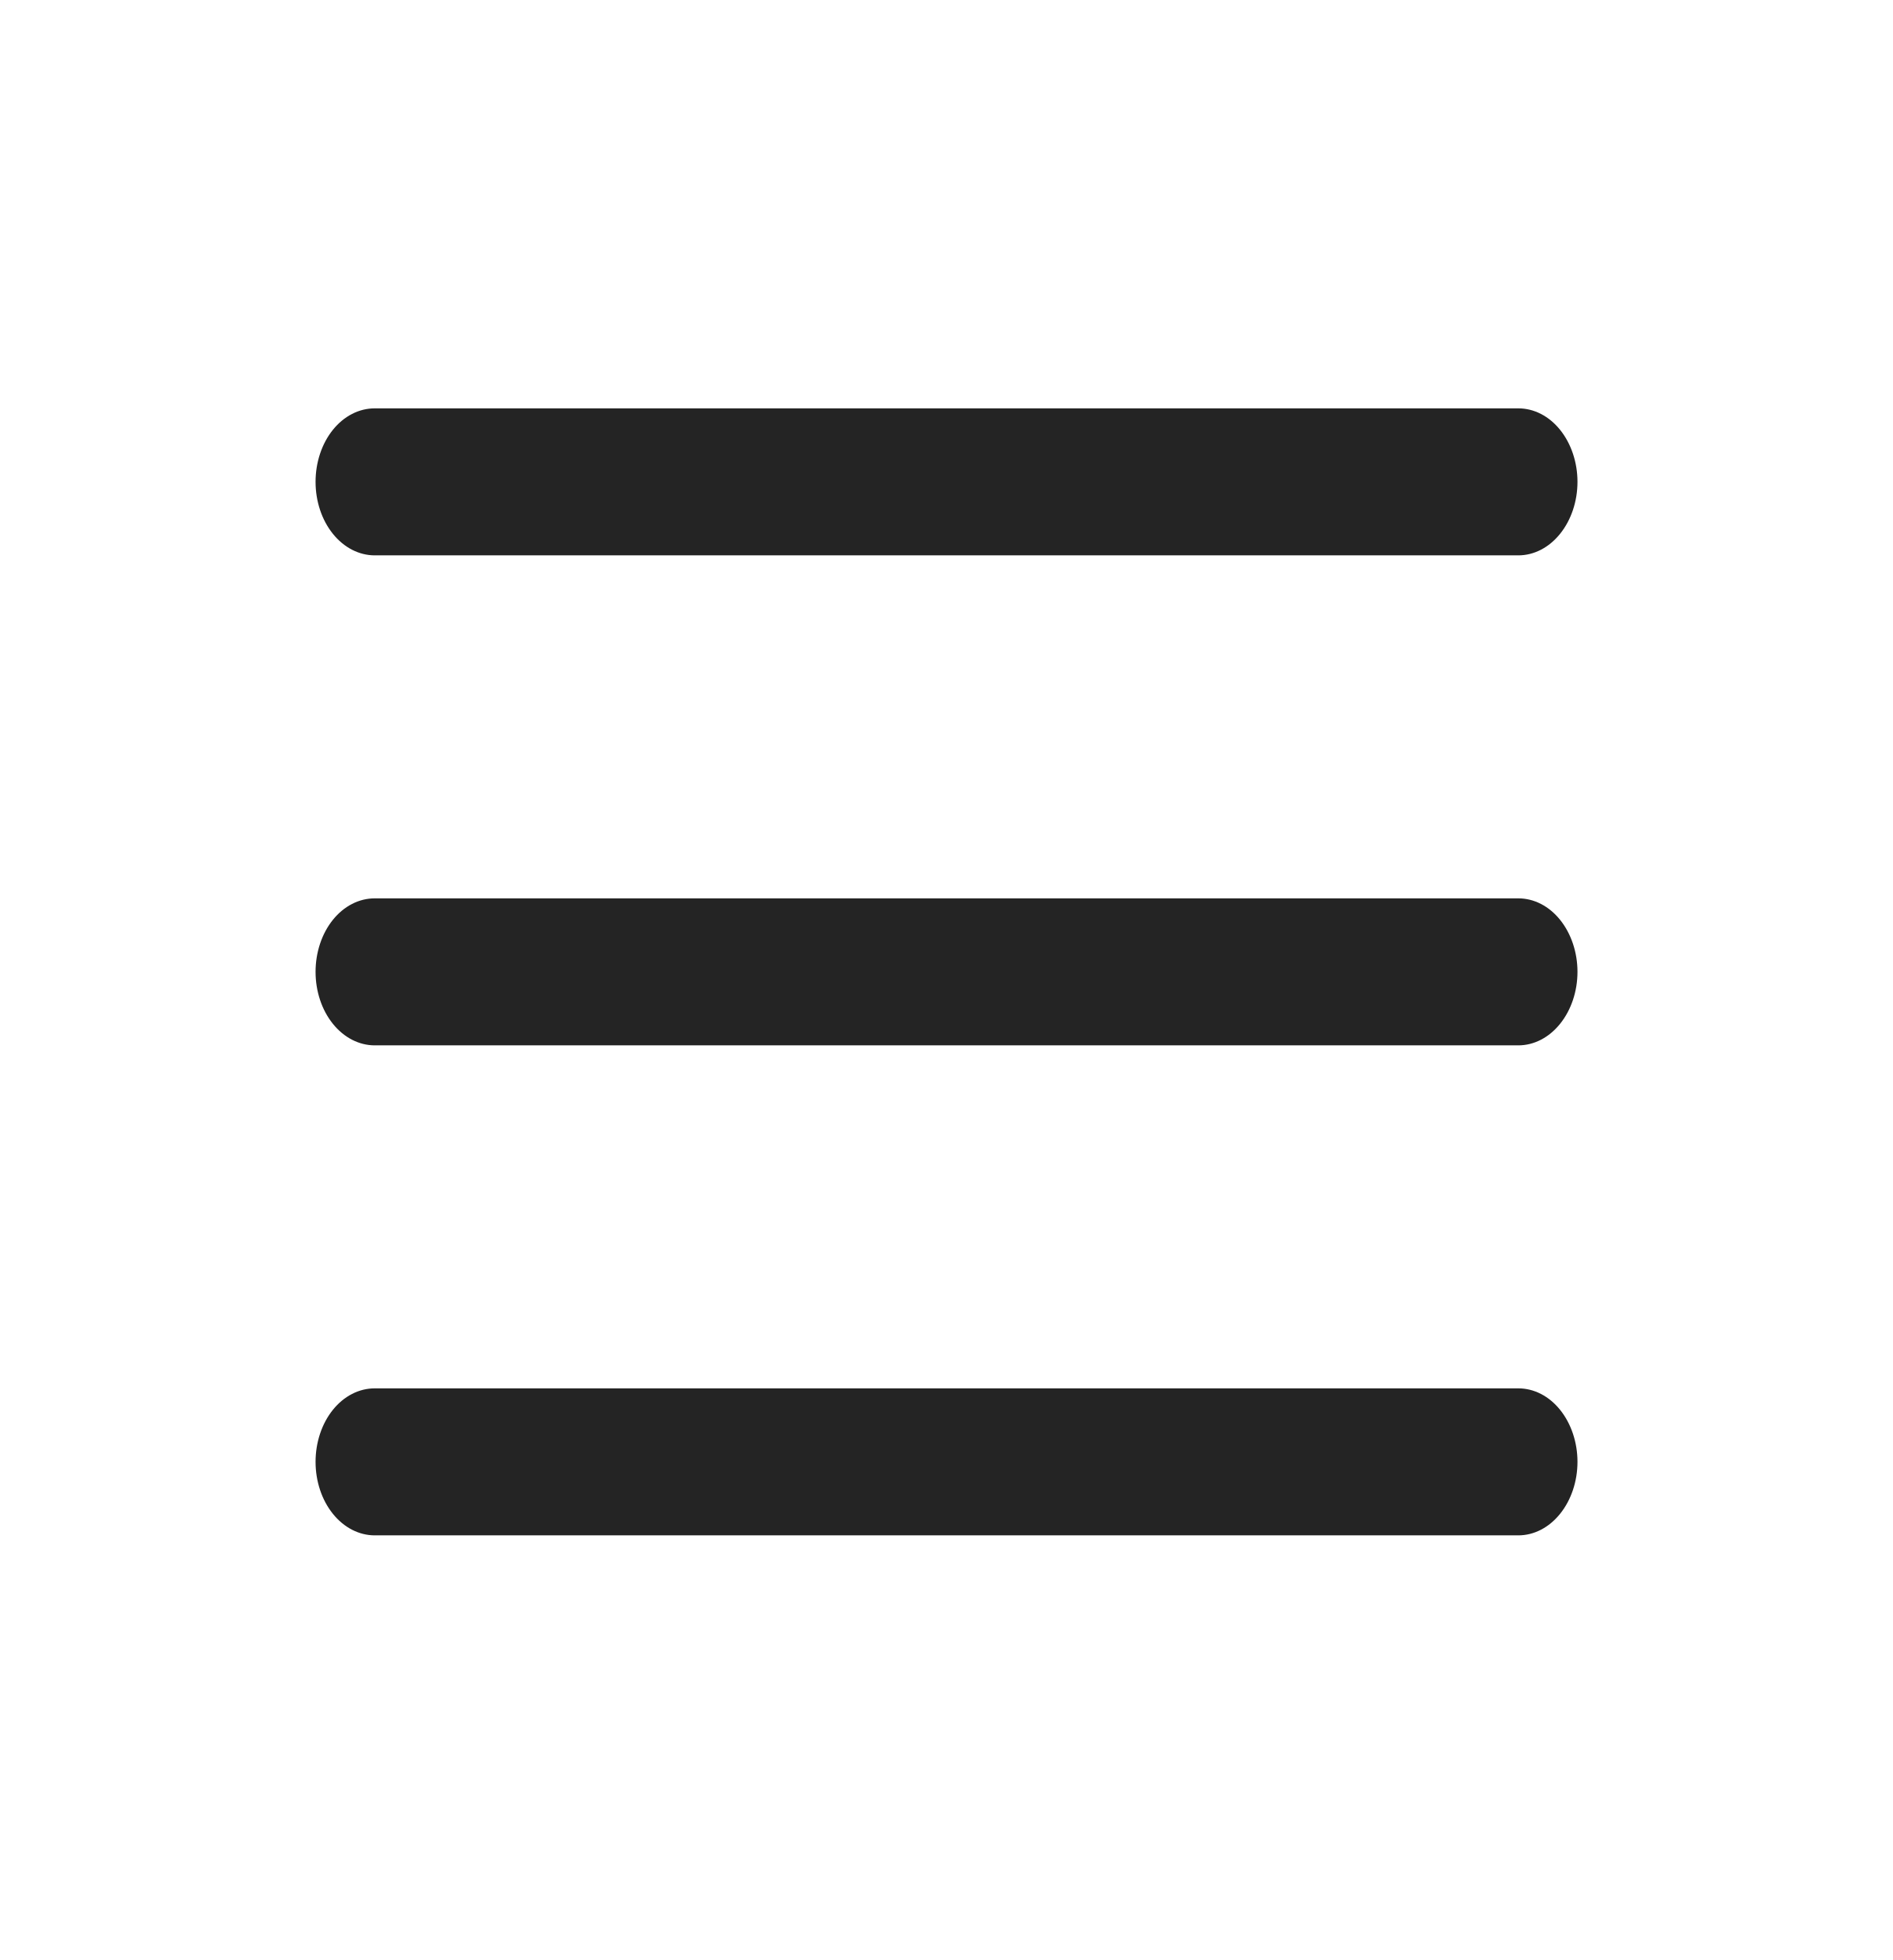
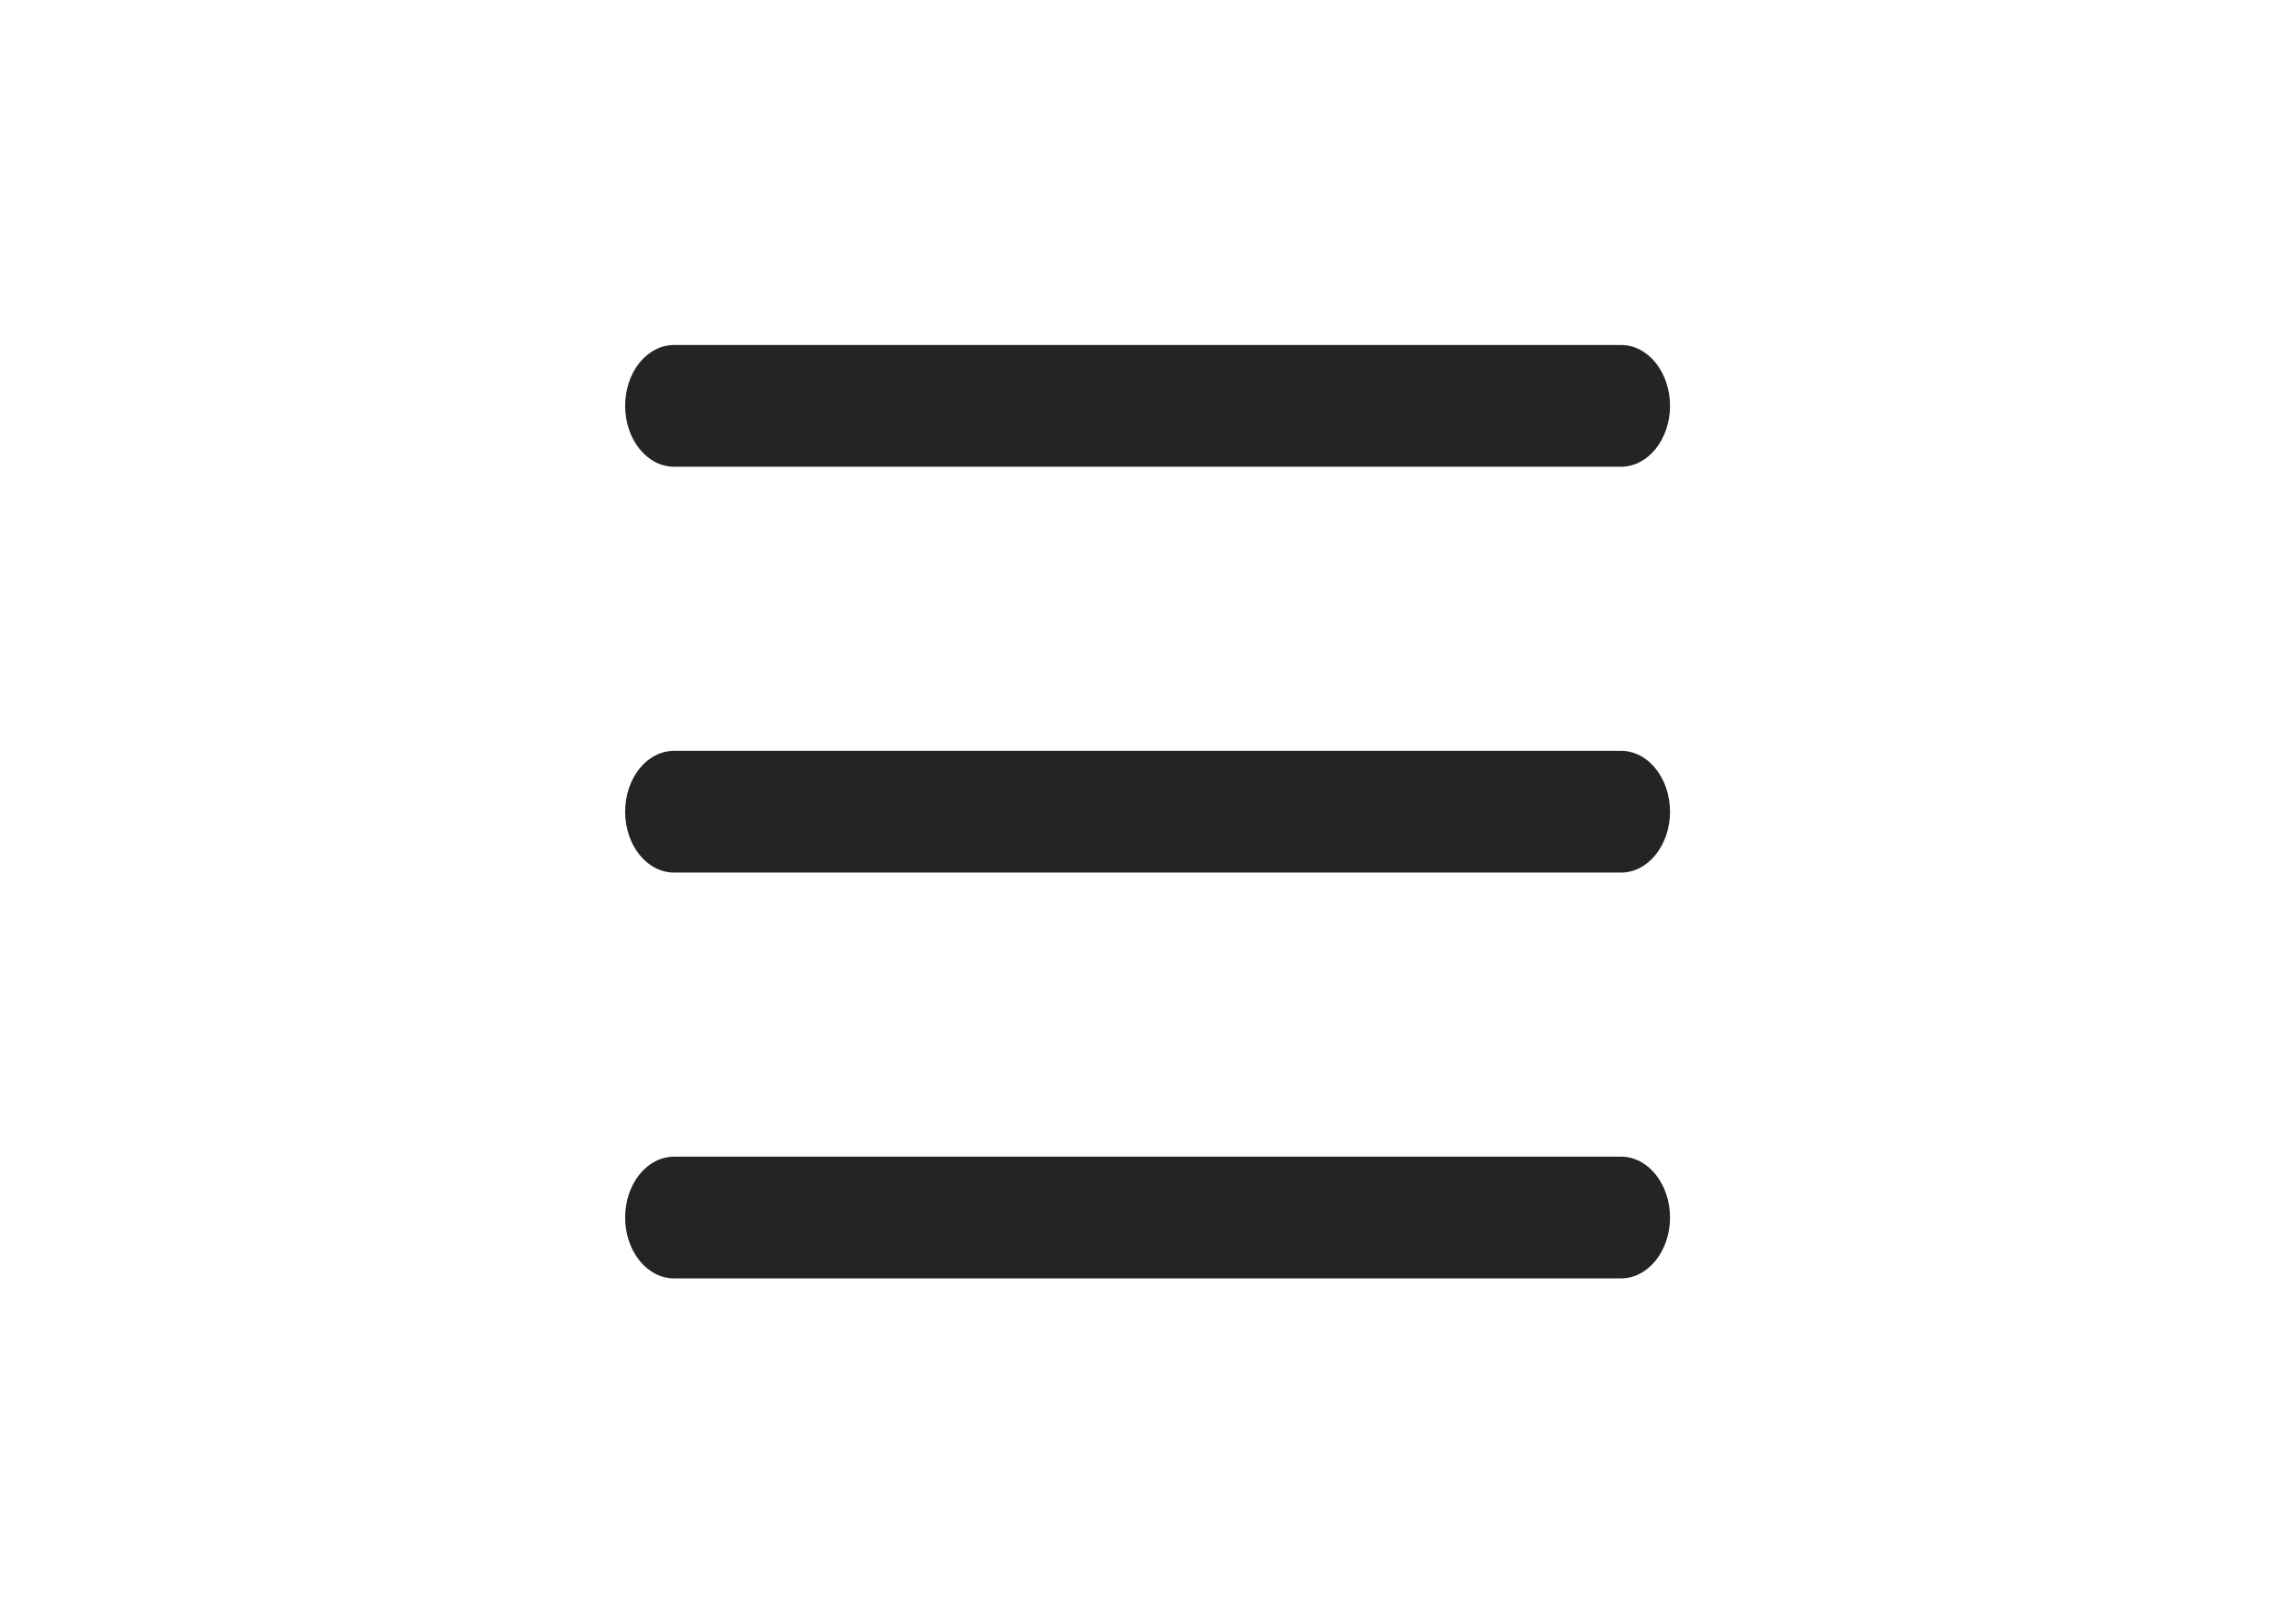
- <svg xmlns="http://www.w3.org/2000/svg" width="28" height="29" viewBox="0 0 28 29" fill="none">
-   <g id="fluent:line-horizontal-3-20-filled">
-     <g id="Group">
-       <path id="Vector" d="M4.668 7.129C4.668 6.841 4.76 6.564 4.924 6.36C5.088 6.156 5.311 6.042 5.543 6.042H22.46C22.692 6.042 22.914 6.156 23.078 6.36C23.242 6.564 23.335 6.841 23.335 7.129C23.335 7.418 23.242 7.694 23.078 7.898C22.914 8.102 22.692 8.217 22.46 8.217H5.543C5.311 8.217 5.088 8.102 4.924 7.898C4.76 7.694 4.668 7.418 4.668 7.129Z" fill="#242424" />
-       <path id="Vector_2" d="M4.668 14.379C4.668 14.091 4.76 13.814 4.924 13.61C5.088 13.406 5.311 13.292 5.543 13.292H22.46C22.692 13.292 22.914 13.406 23.078 13.61C23.242 13.814 23.335 14.091 23.335 14.379C23.335 14.668 23.242 14.944 23.078 15.148C22.914 15.352 22.692 15.467 22.46 15.467H5.543C5.311 15.467 5.088 15.352 4.924 15.148C4.76 14.944 4.668 14.668 4.668 14.379Z" fill="#242424" />
-       <path id="Vector_3" d="M5.543 20.542C5.311 20.542 5.088 20.656 4.924 20.86C4.76 21.064 4.668 21.341 4.668 21.629C4.668 21.918 4.76 22.194 4.924 22.398C5.088 22.602 5.311 22.717 5.543 22.717H22.46C22.692 22.717 22.914 22.602 23.078 22.398C23.242 22.194 23.335 21.918 23.335 21.629C23.335 21.341 23.242 21.064 23.078 20.86C22.914 20.656 22.692 20.542 22.46 20.542H5.543Z" fill="#242424" />
-     </g>
-   </g>
+ <svg xmlns="http://www.w3.org/2000/svg" width="41" height="29" viewBox="0 0 41 29" fill="none">
+   <path d="M11.168 7.25C11.168 6.962 11.26 6.685 11.424 6.481C11.588 6.277 11.811 6.163 12.043 6.163H28.96C29.192 6.163 29.414 6.277 29.578 6.481C29.742 6.685 29.835 6.962 29.835 7.25C29.835 7.539 29.742 7.815 29.578 8.019C29.414 8.223 29.192 8.338 28.96 8.338H12.043C11.811 8.338 11.588 8.223 11.424 8.019C11.26 7.815 11.168 7.539 11.168 7.25Z" fill="#242424" />
+   <path d="M11.168 14.5C11.168 14.212 11.26 13.935 11.424 13.731C11.588 13.527 11.811 13.413 12.043 13.413H28.96C29.192 13.413 29.414 13.527 29.578 13.731C29.742 13.935 29.835 14.212 29.835 14.5C29.835 14.789 29.742 15.065 29.578 15.269C29.414 15.473 29.192 15.588 28.96 15.588H12.043C11.811 15.588 11.588 15.473 11.424 15.269C11.26 15.065 11.168 14.789 11.168 14.5Z" fill="#242424" />
+   <path d="M12.043 20.663C11.811 20.663 11.588 20.777 11.424 20.981C11.26 21.185 11.168 21.462 11.168 21.75C11.168 22.038 11.26 22.315 11.424 22.519C11.588 22.723 11.811 22.838 12.043 22.838H28.96C29.192 22.838 29.414 22.723 29.578 22.519C29.742 22.315 29.835 22.038 29.835 21.75C29.835 21.462 29.742 21.185 29.578 20.981C29.414 20.777 29.192 20.663 28.96 20.663H12.043Z" fill="#242424" />
</svg>
